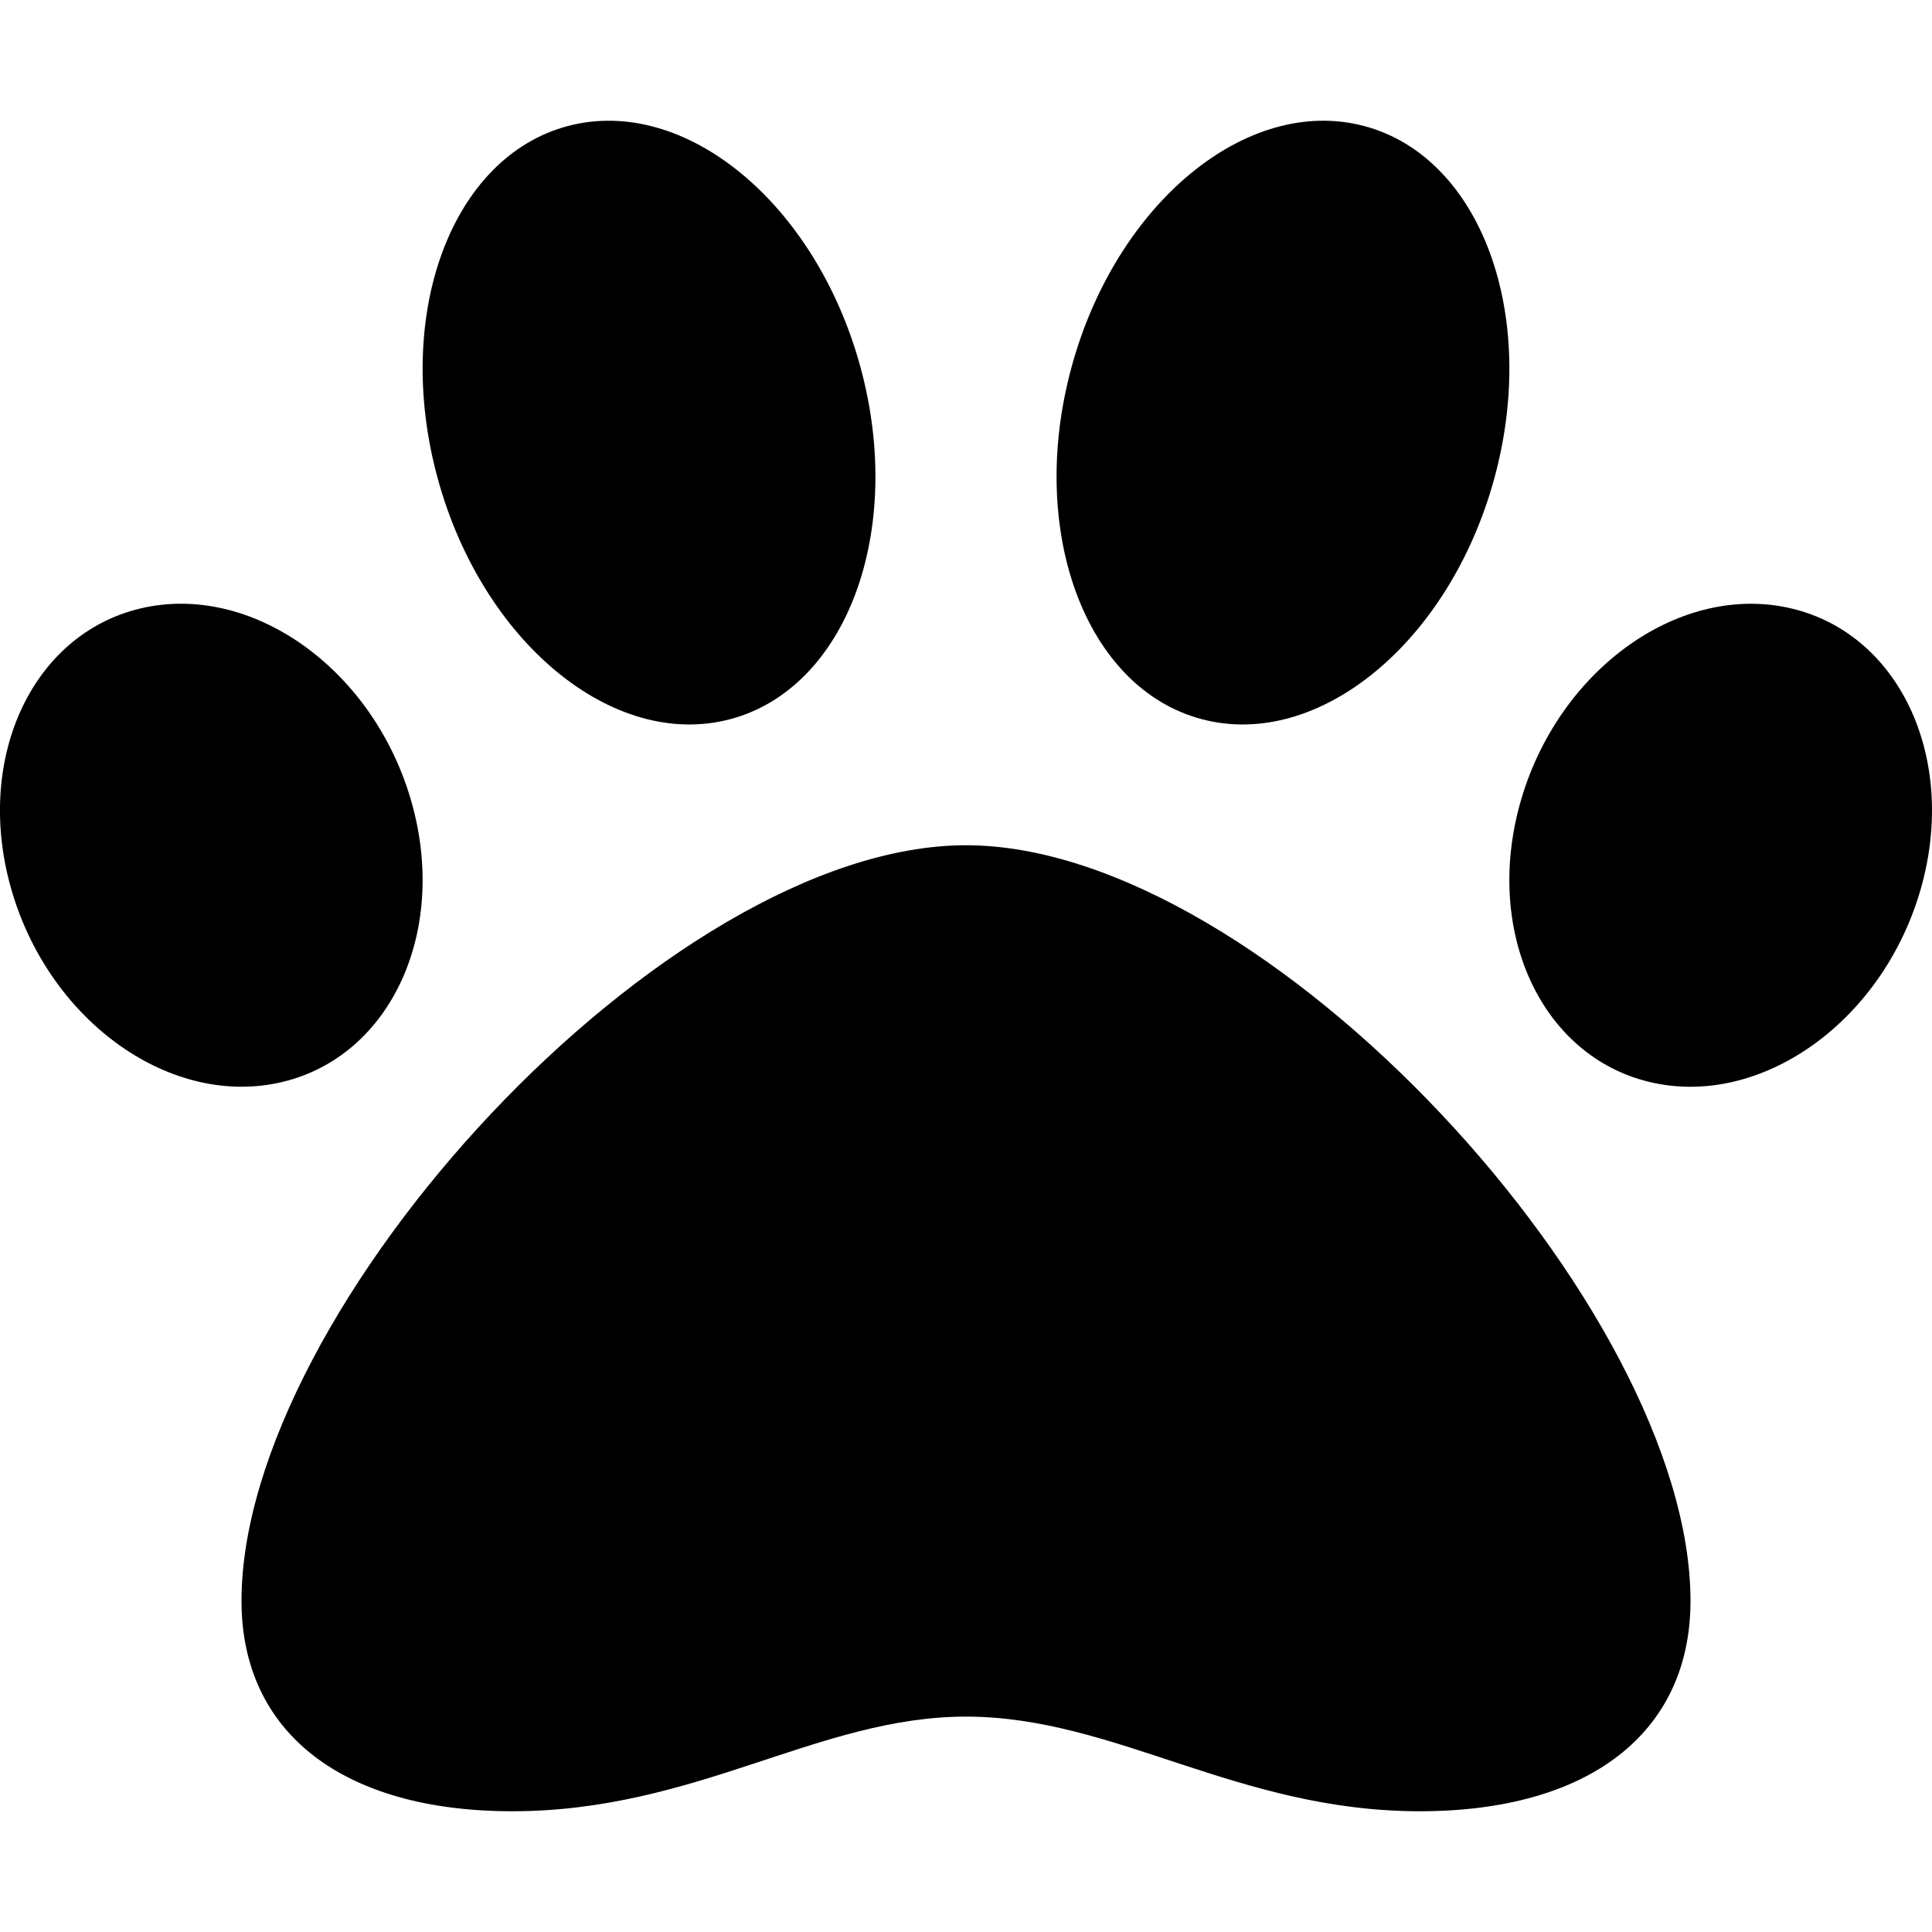
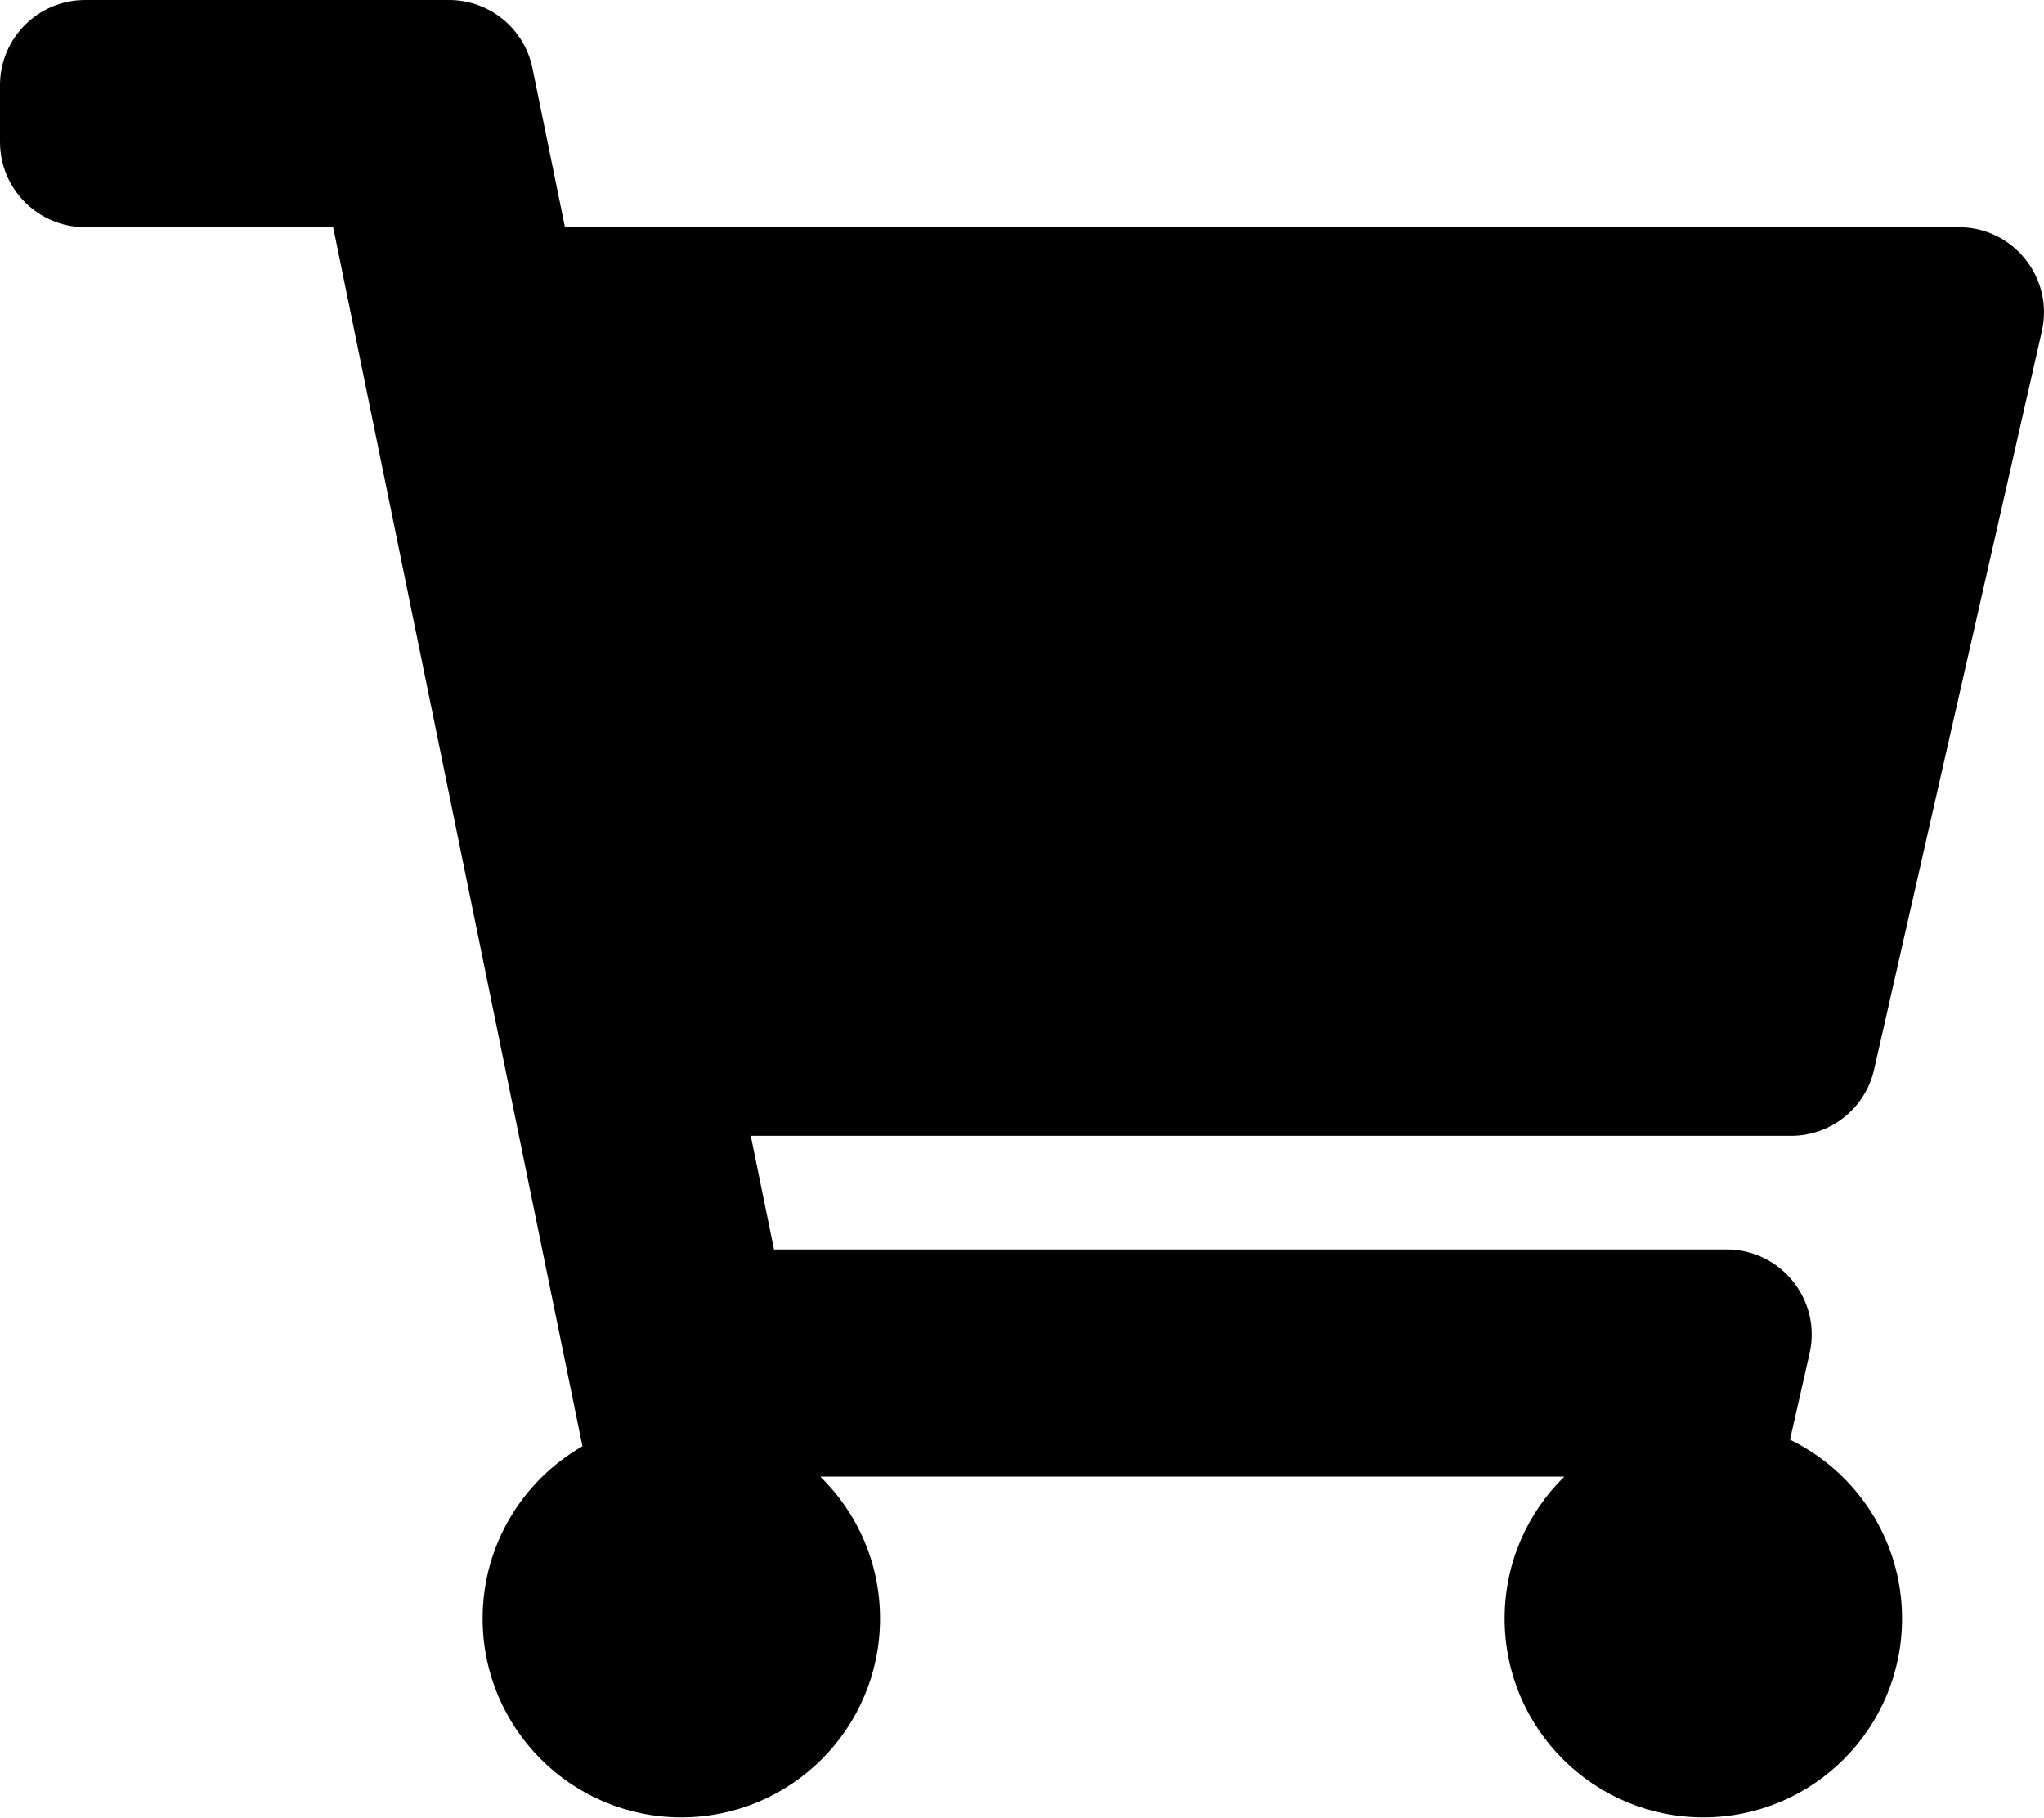
- <svg xmlns="http://www.w3.org/2000/svg" viewBox="0 0 512 512">
-   <path d="M256 224c-79.41 0-192 122.76-192 200.25 0 34.9 26.81 55.75 71.74 55.75 48.84 0 81.09-25.08 120.26-25.08 39.51 0 71.85 25.08 120.26 25.08 44.93 0 71.74-20.85 71.74-55.75C448 346.76 335.41 224 256 224zm-147.28-12.61c-10.4-34.65-42.44-57.09-71.56-50.13-29.12 6.96-44.29 40.69-33.89 75.34 10.4 34.65 42.44 57.09 71.56 50.13 29.12-6.96 44.29-40.69 33.89-75.34zm84.72-20.78c30.94-8.14 46.42-49.94 34.58-93.36s-46.52-72.01-77.46-63.87-46.42 49.94-34.58 93.36c11.84 43.42 46.53 72.02 77.46 63.87zm281.39-29.34c-29.12-6.96-61.15 15.48-71.56 50.13-10.4 34.65 4.77 68.38 33.89 75.34 29.12 6.96 61.15-15.48 71.56-50.13 10.4-34.65-4.77-68.38-33.89-75.34zm-156.27 29.34c30.94 8.14 65.62-20.45 77.46-63.87 11.84-43.42-3.64-85.21-34.58-93.36s-65.62 20.45-77.46 63.87c-11.84 43.42 3.64 85.22 34.58 93.36z" />
+ <svg xmlns="http://www.w3.org/2000/svg" viewBox="0 0 576 512">
+   <path d="M528.12 301.319l47.273-208C578.806 78.301 567.391 64 551.99 64H159.208l-9.166-44.81C147.758 8.021 137.93 0 126.529 0H24C10.745 0 0 10.745 0 24v16c0 13.255 10.745 24 24 24h69.883l70.248 343.435C147.325 417.1 136 435.222 136 456c0 30.928 25.072 56 56 56s56-25.072 56-56c0-15.674-6.447-29.835-16.824-40h209.647C430.447 426.165 424 440.326 424 456c0 30.928 25.072 56 56 56s56-25.072 56-56c0-22.172-12.888-41.332-31.579-50.405l5.517-24.276c3.413-15.018-8.002-29.319-23.403-29.319H218.117l-6.545-32h293.145c11.206 0 20.92-7.754 23.403-18.681z" />
</svg>
